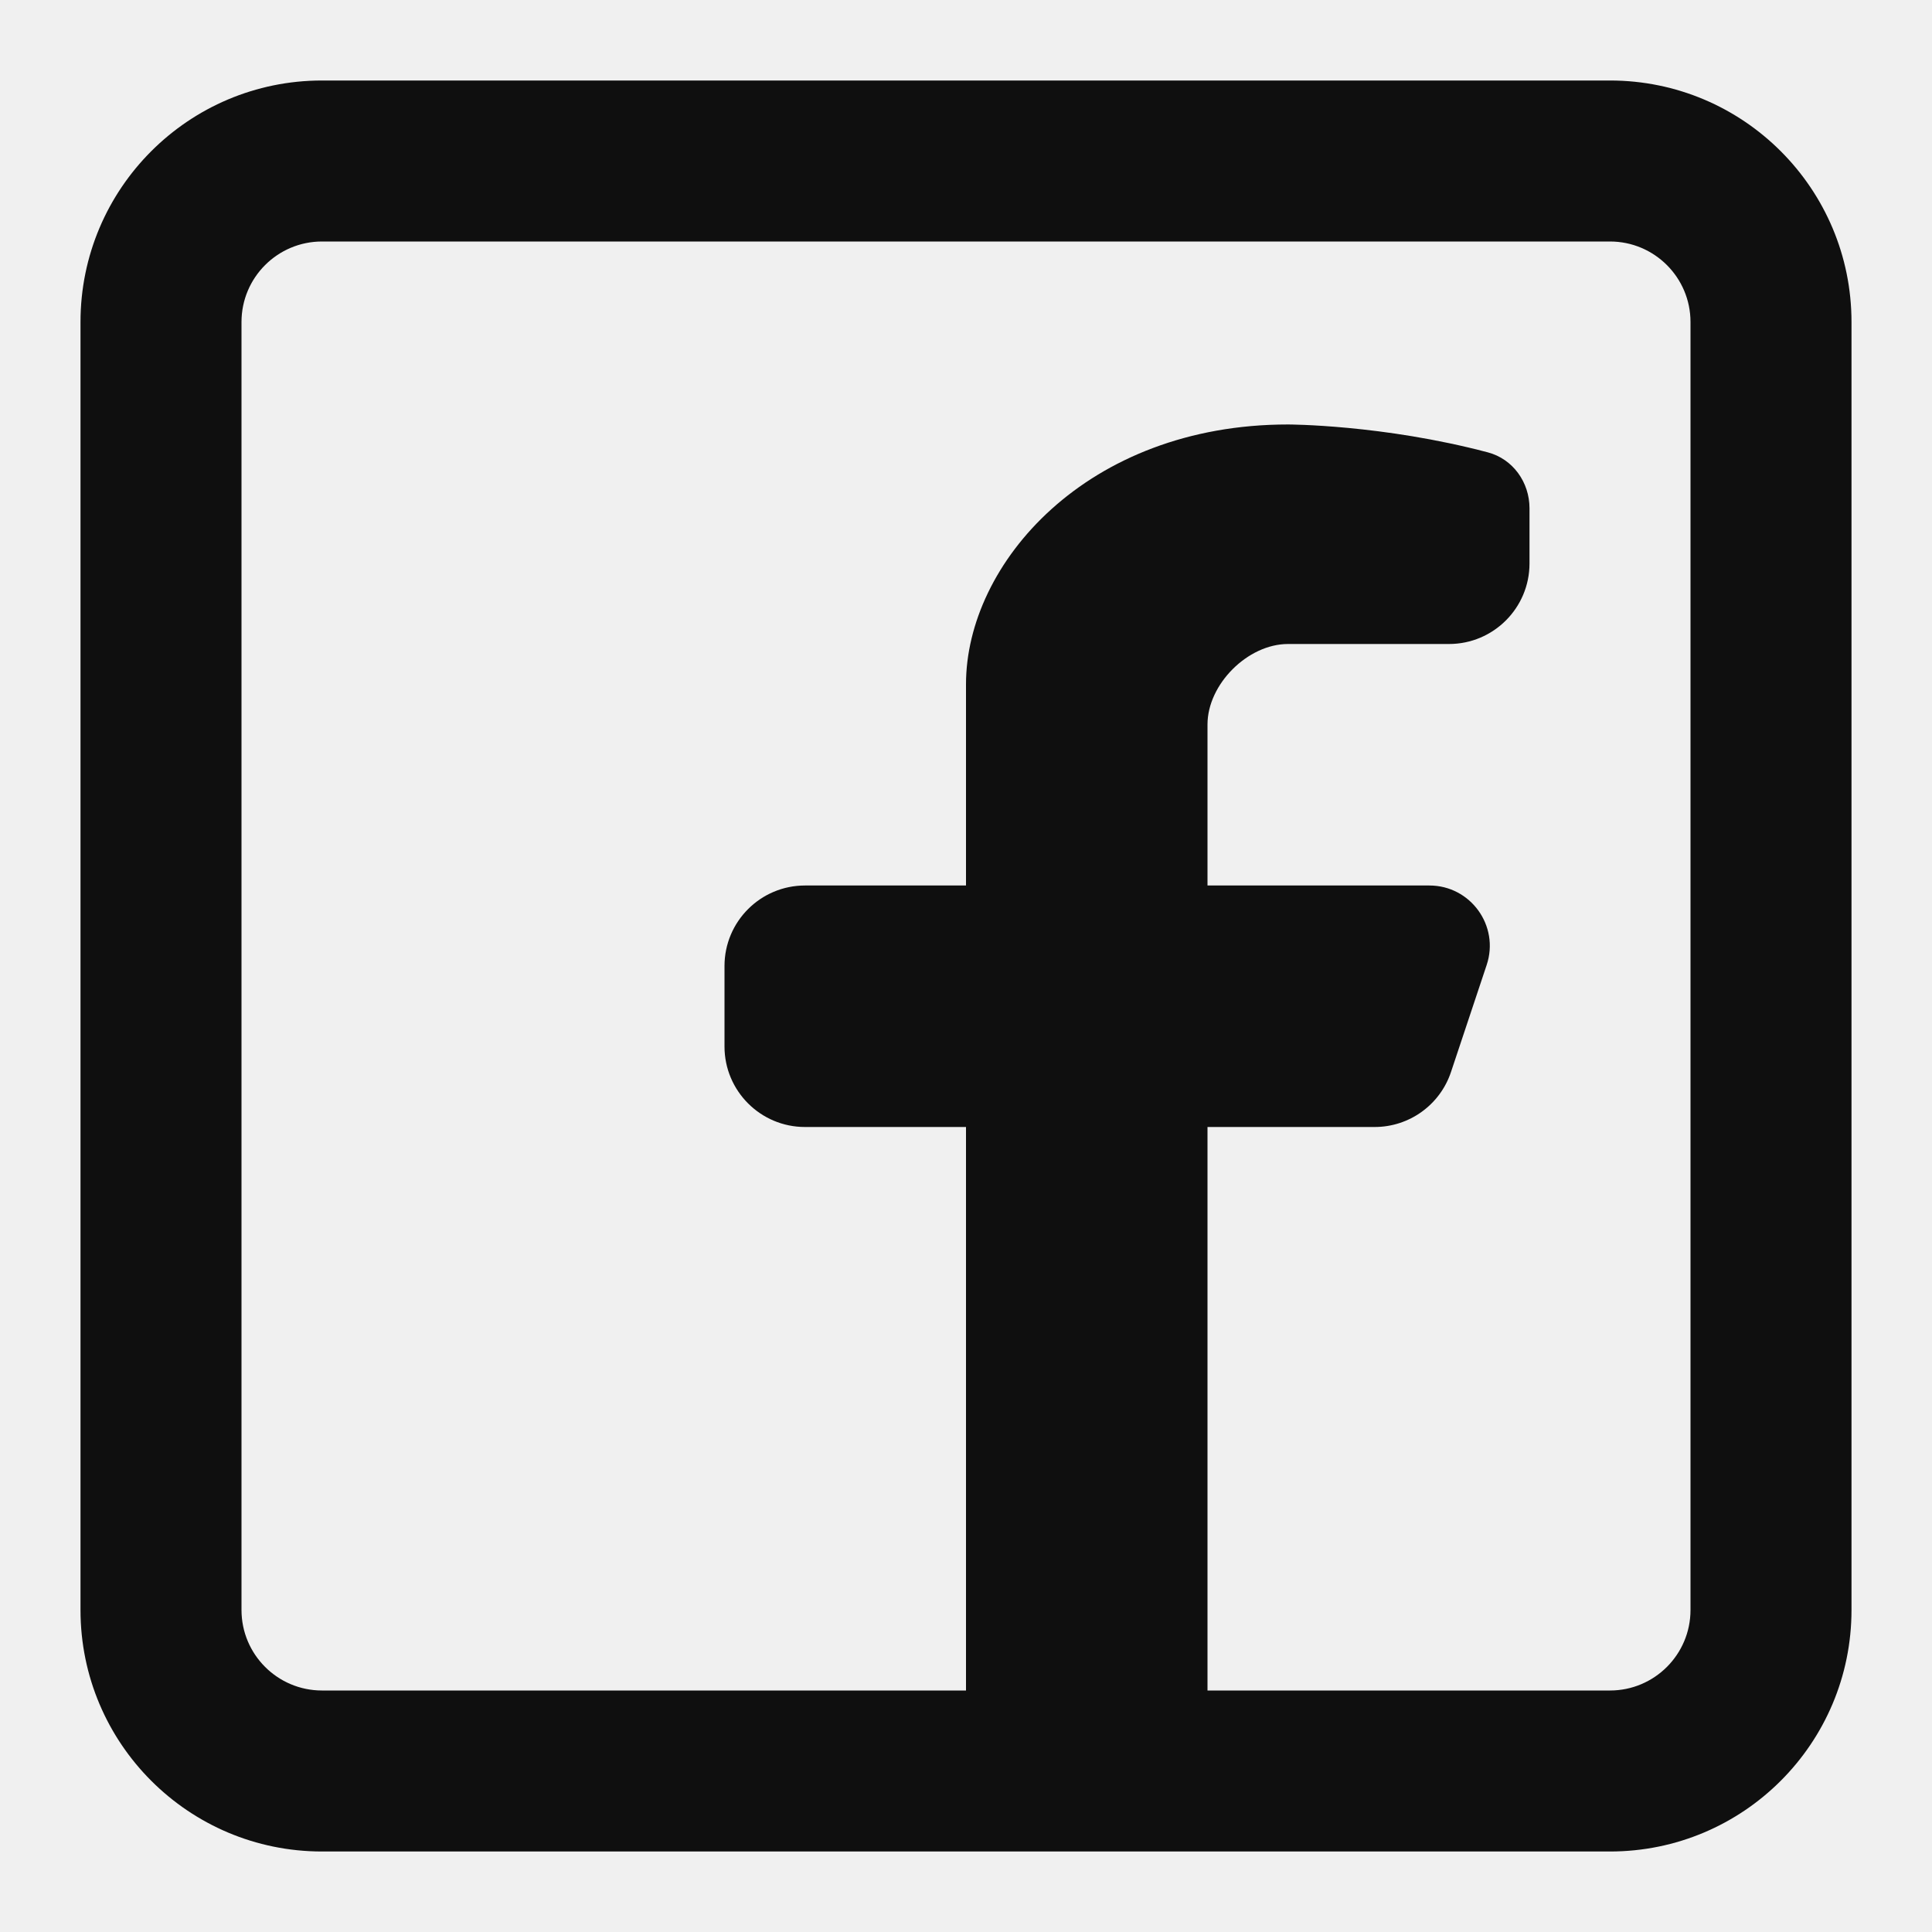
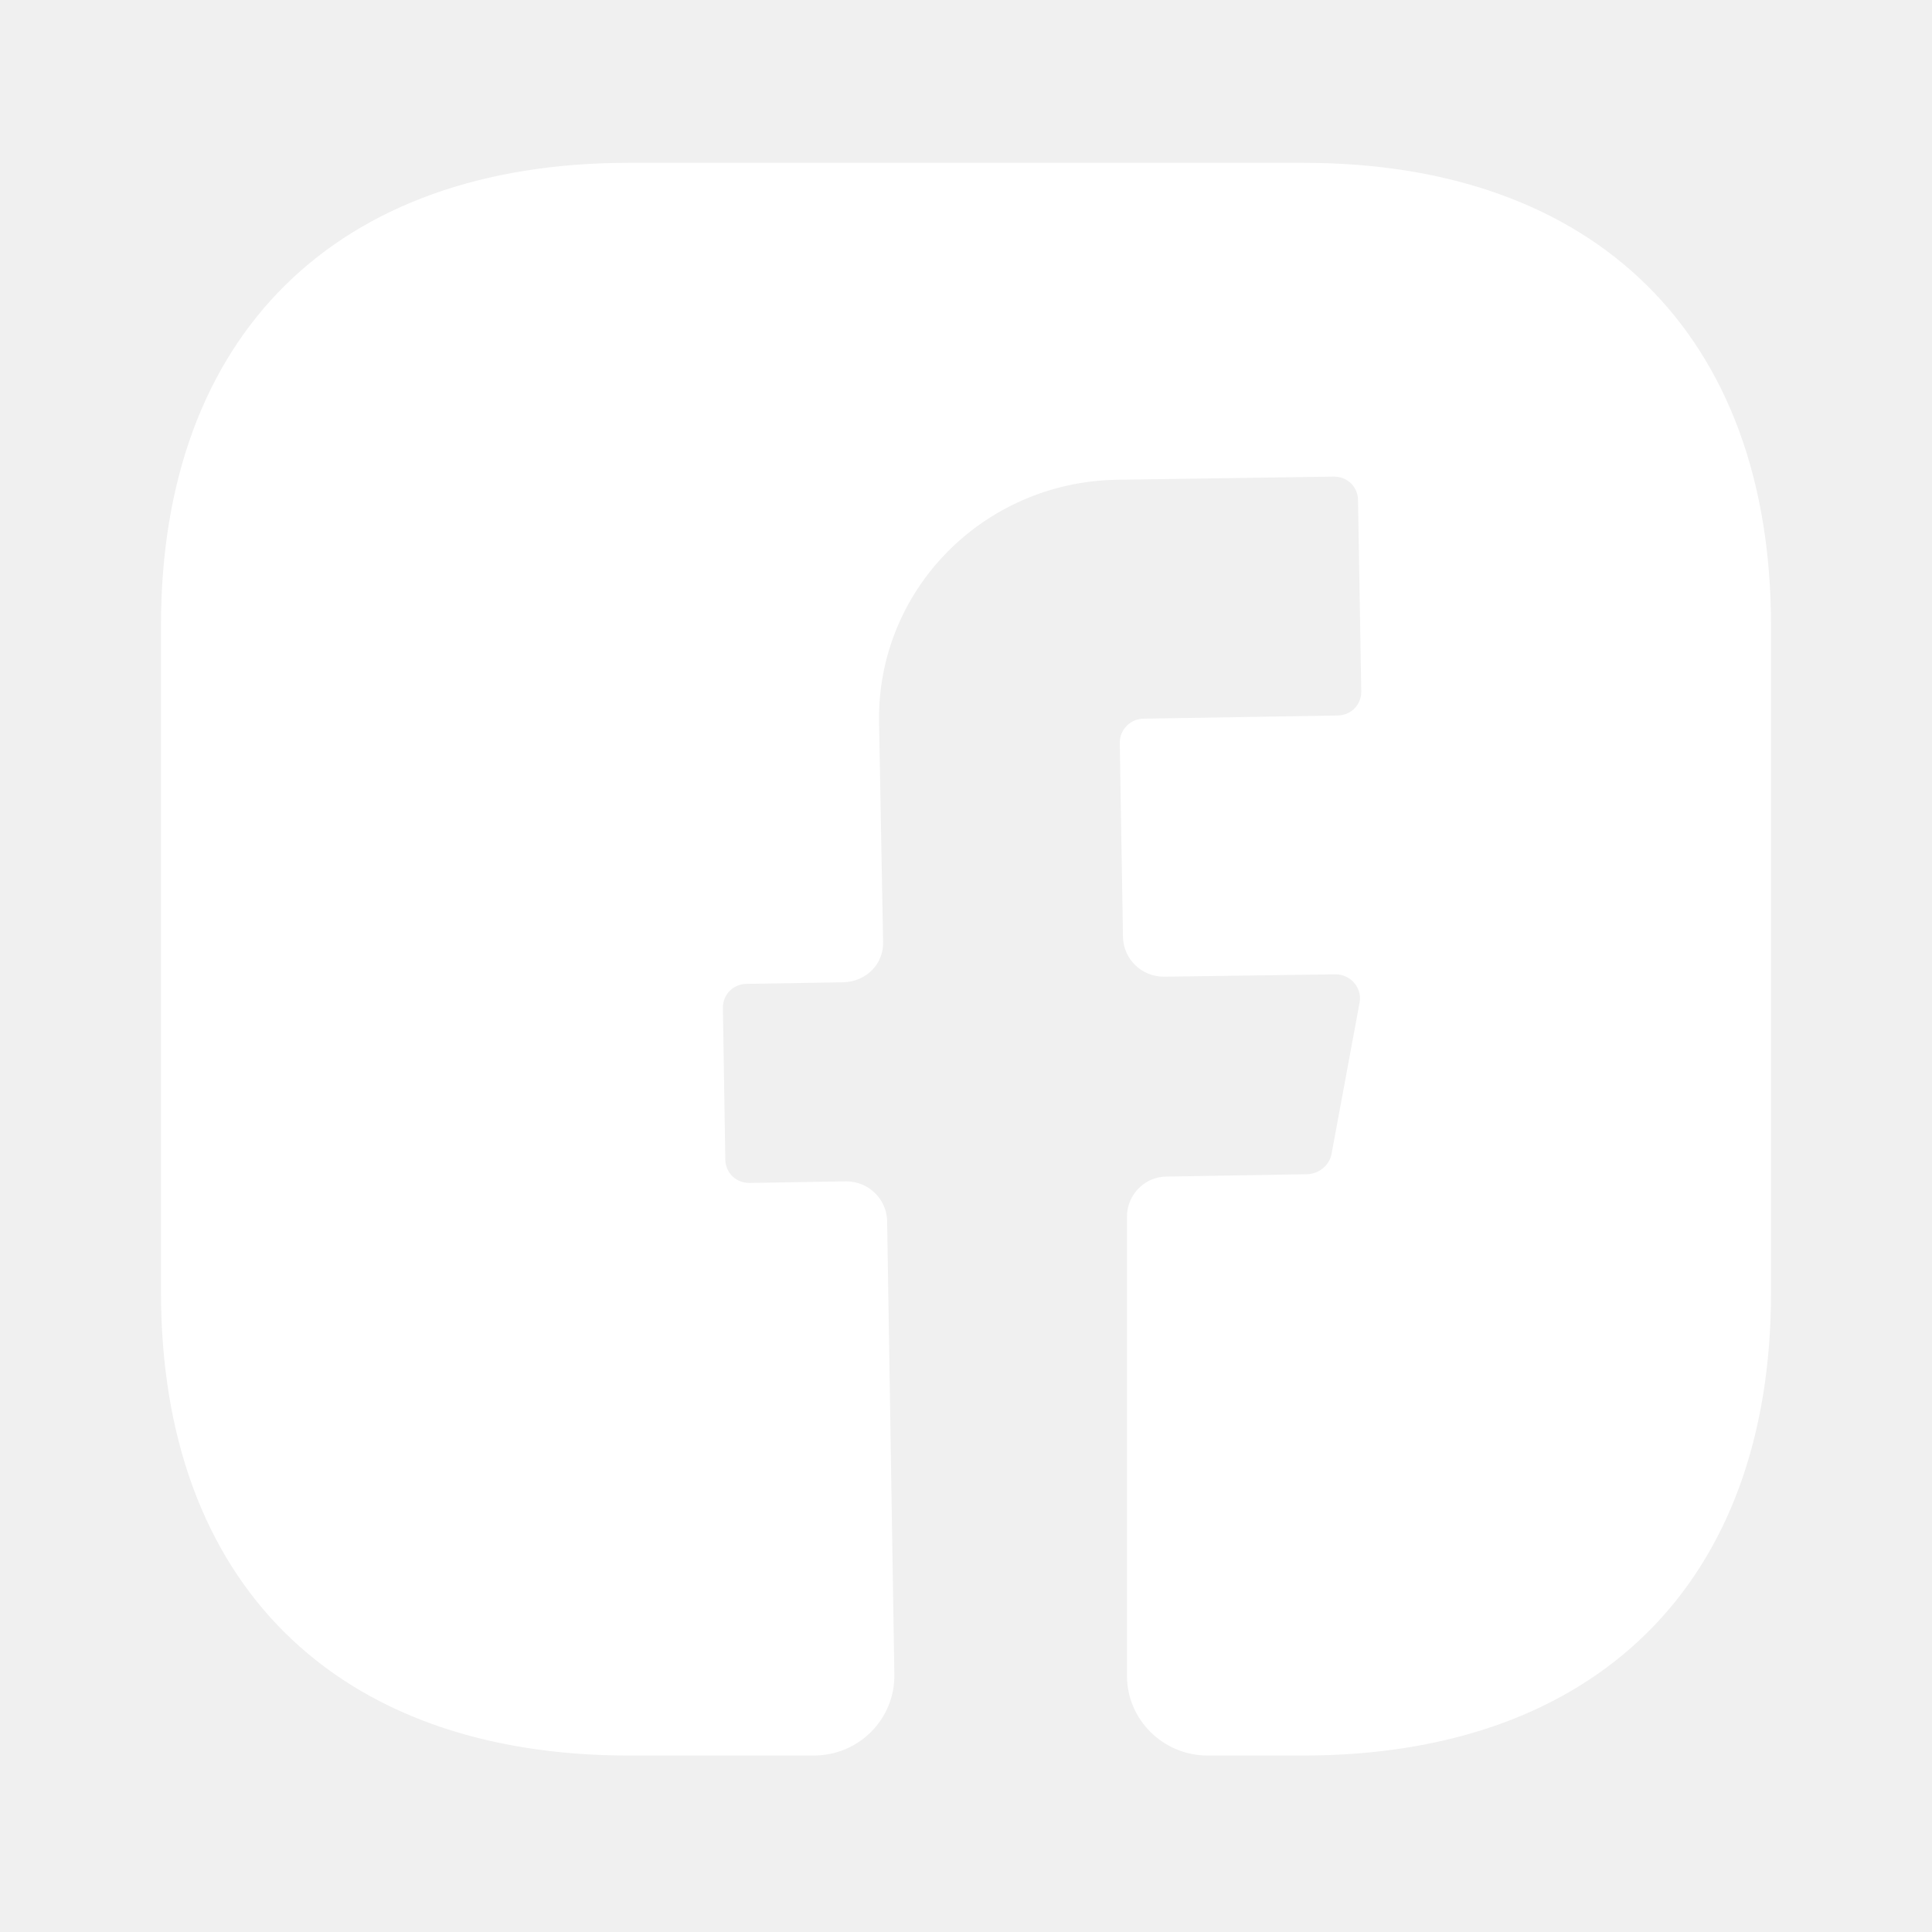
- <svg xmlns="http://www.w3.org/2000/svg" width="800px" height="800px" viewBox="0 0 24 24" fill="none">
-   <path fill-rule="evenodd" clip-rule="evenodd" d="M20 1C21.657 1 23 2.343 23 4V20C23 21.657 21.657 23 20 23H4C2.343 23 1 21.657 1 20V4C1 2.343 2.343 1 4 1H20ZM20 3C20.552 3 21 3.448 21 4V20C21 20.552 20.552 21 20 21H15V14H17.076C17.507 14 17.889 13.725 18.025 13.316L18.468 11.987C18.63 11.501 18.268 11 17.756 11H15V9C15 8.5 15.5 8 16 8H18C18.552 8 19 7.552 19 7V6.314C19 5.991 18.794 5.701 18.481 5.619C17.171 5.273 16 5.273 16 5.273C13.5 5.273 12 7 12 8.5V11H10C9.448 11 9 11.448 9 12V13C9 13.552 9.448 14 10 14H12V21H4C3.448 21 3 20.552 3 20V4C3 3.448 3.448 3 4 3H20Z" fill="#0F0F0F" />
+ <svg xmlns="http://www.w3.org/2000/svg" width="58" height="58" viewBox="0 0 58 58" fill="none">
+   <path d="M53.167 38.812C53.167 47.514 47.922 52.702 39.126 52.702H36.25C34.921 52.702 33.833 51.627 33.833 50.312V36.517C33.833 35.872 34.365 35.322 35.017 35.322L39.271 35.25C39.609 35.226 39.899 34.987 39.972 34.653L40.818 30.086C40.89 29.656 40.552 29.25 40.093 29.25L34.945 29.321C34.268 29.321 33.737 28.795 33.713 28.15L33.616 22.293C33.616 21.91 33.93 21.575 34.341 21.575L40.141 21.48C40.552 21.48 40.866 21.169 40.866 20.762L40.769 15.025C40.769 14.618 40.455 14.308 40.044 14.308L33.519 14.403C29.508 14.475 26.318 17.726 26.39 21.695L26.511 28.269C26.535 28.939 26.003 29.465 25.327 29.489L22.427 29.536C22.016 29.536 21.702 29.847 21.702 30.253L21.774 34.796C21.774 35.202 22.088 35.513 22.499 35.513L25.399 35.465C26.076 35.465 26.608 35.991 26.632 36.637L26.849 50.264C26.873 51.603 25.786 52.702 24.433 52.702H18.874C10.078 52.702 4.833 47.514 4.833 38.788V18.778C4.833 10.076 10.078 4.888 18.874 4.888H39.126C47.922 4.888 53.167 10.076 53.167 18.778V38.812Z" fill="white" />
</svg>
